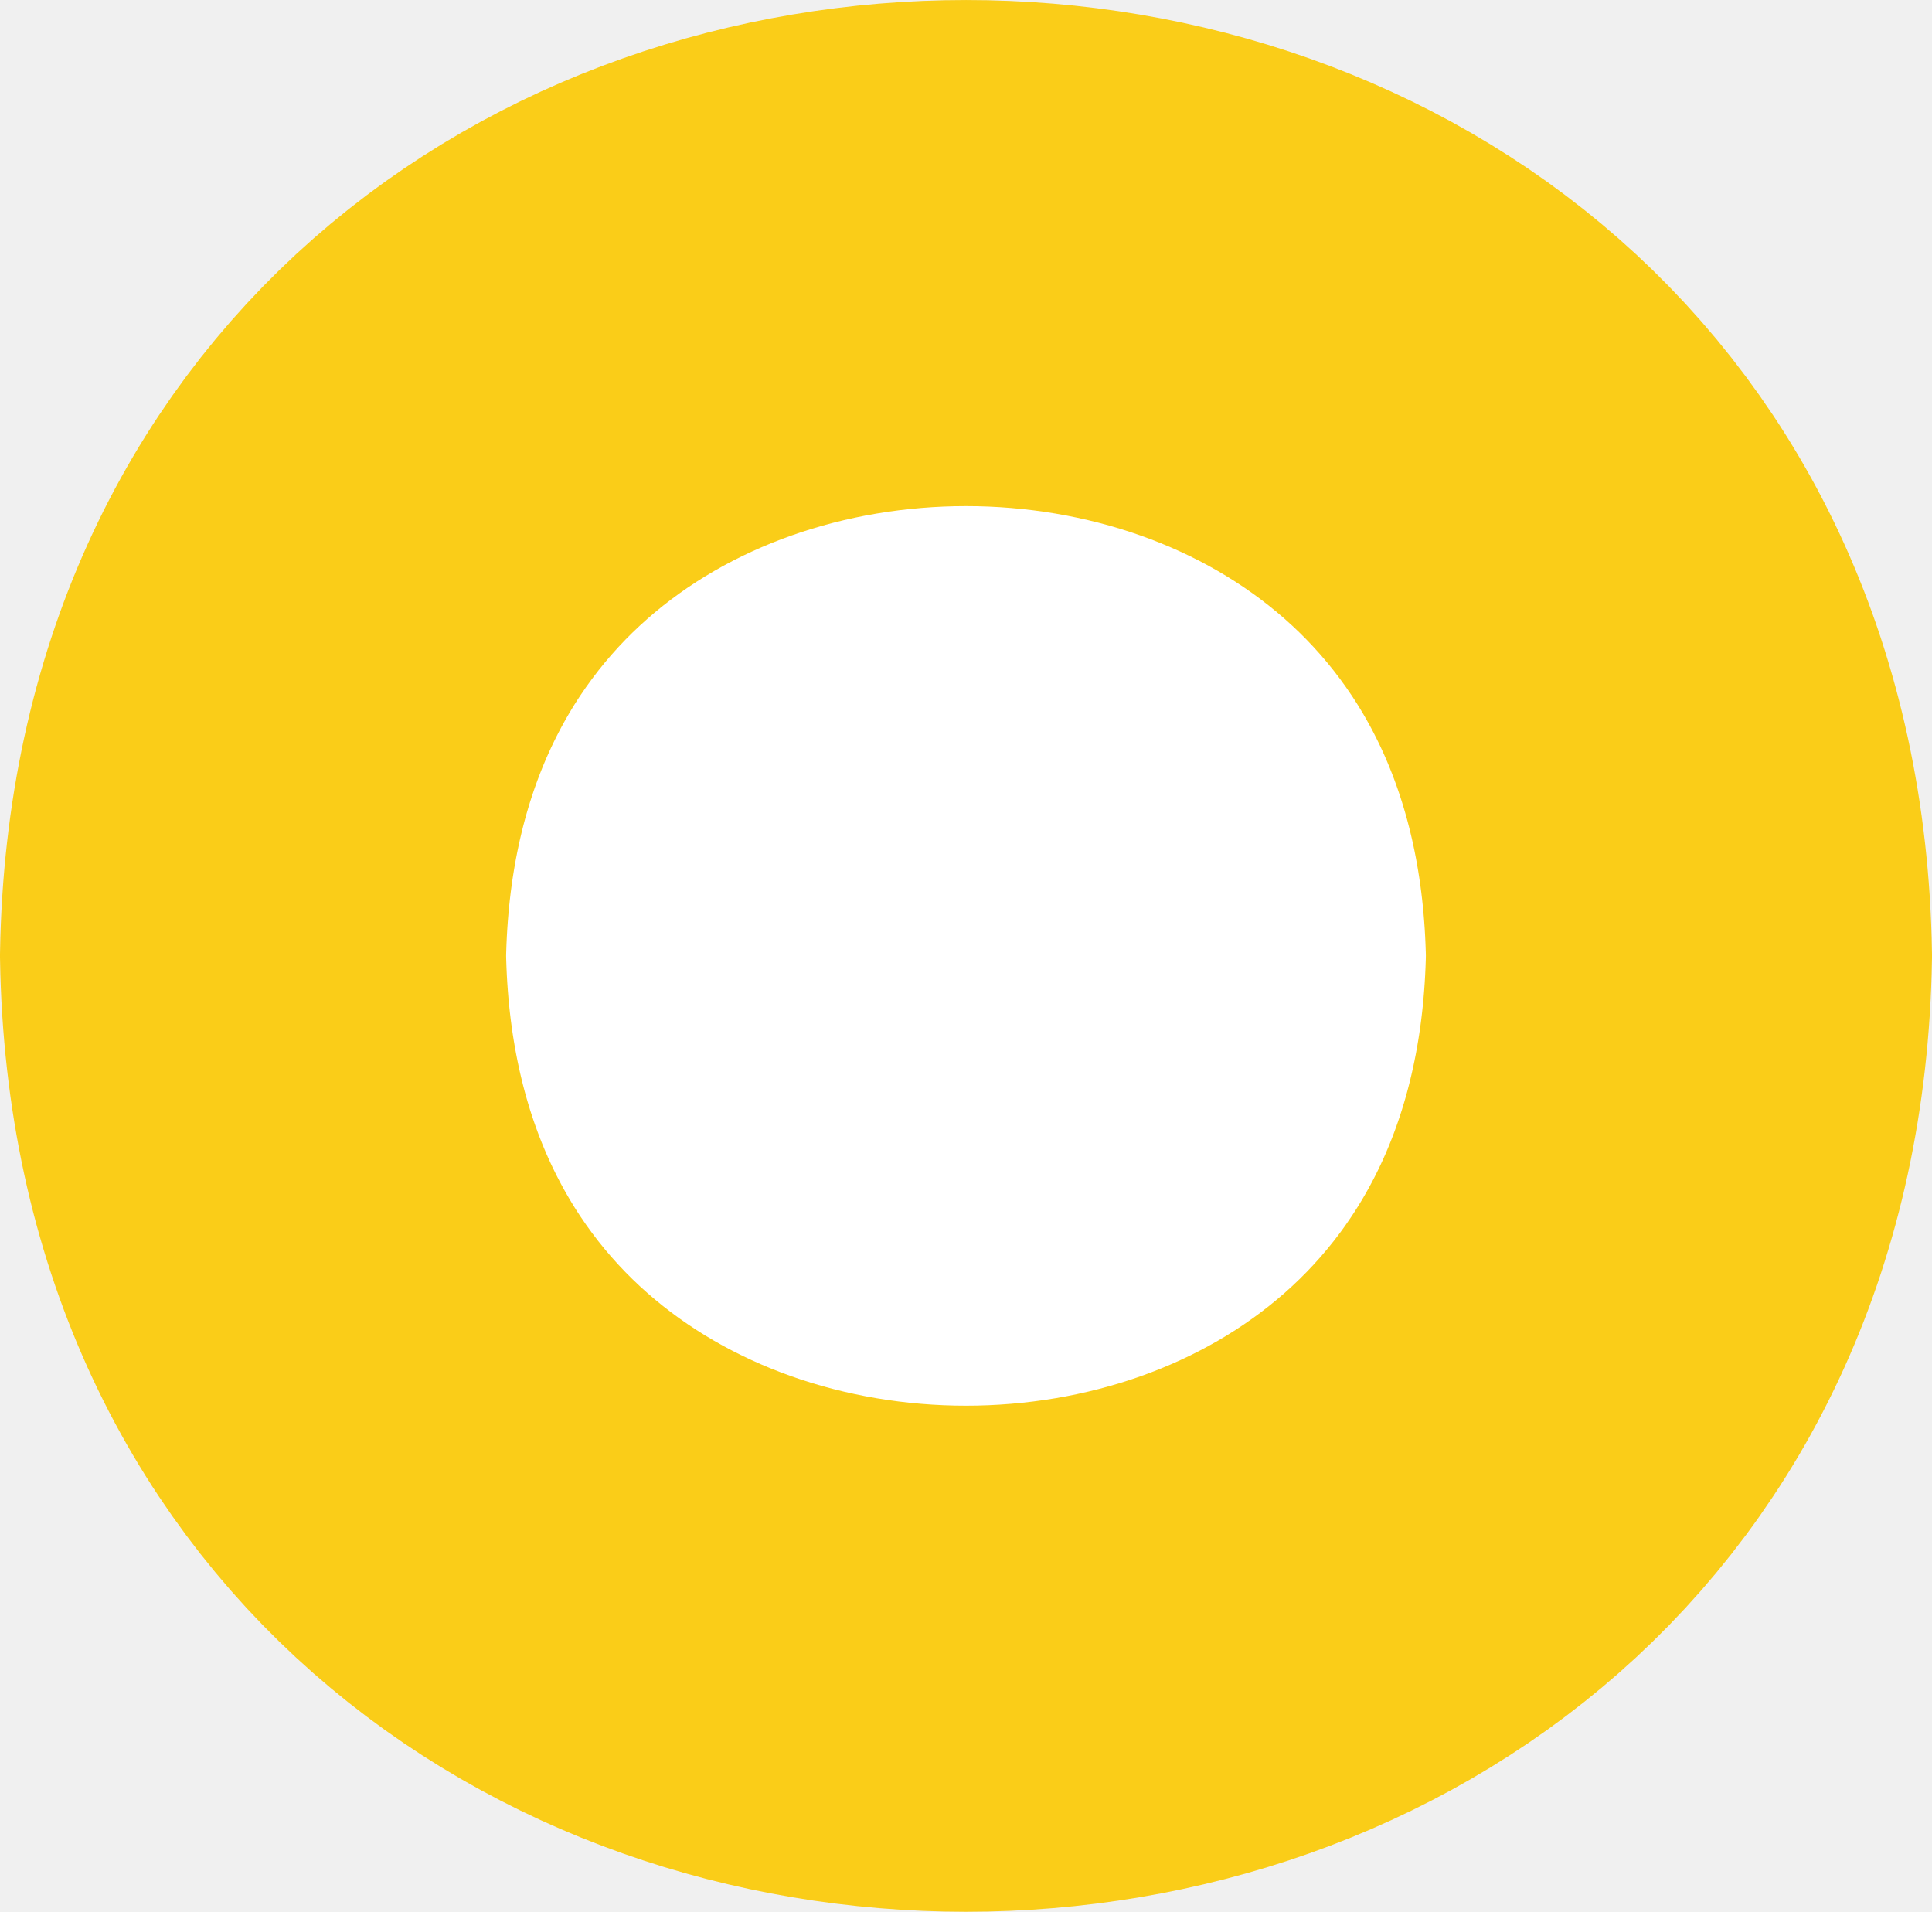
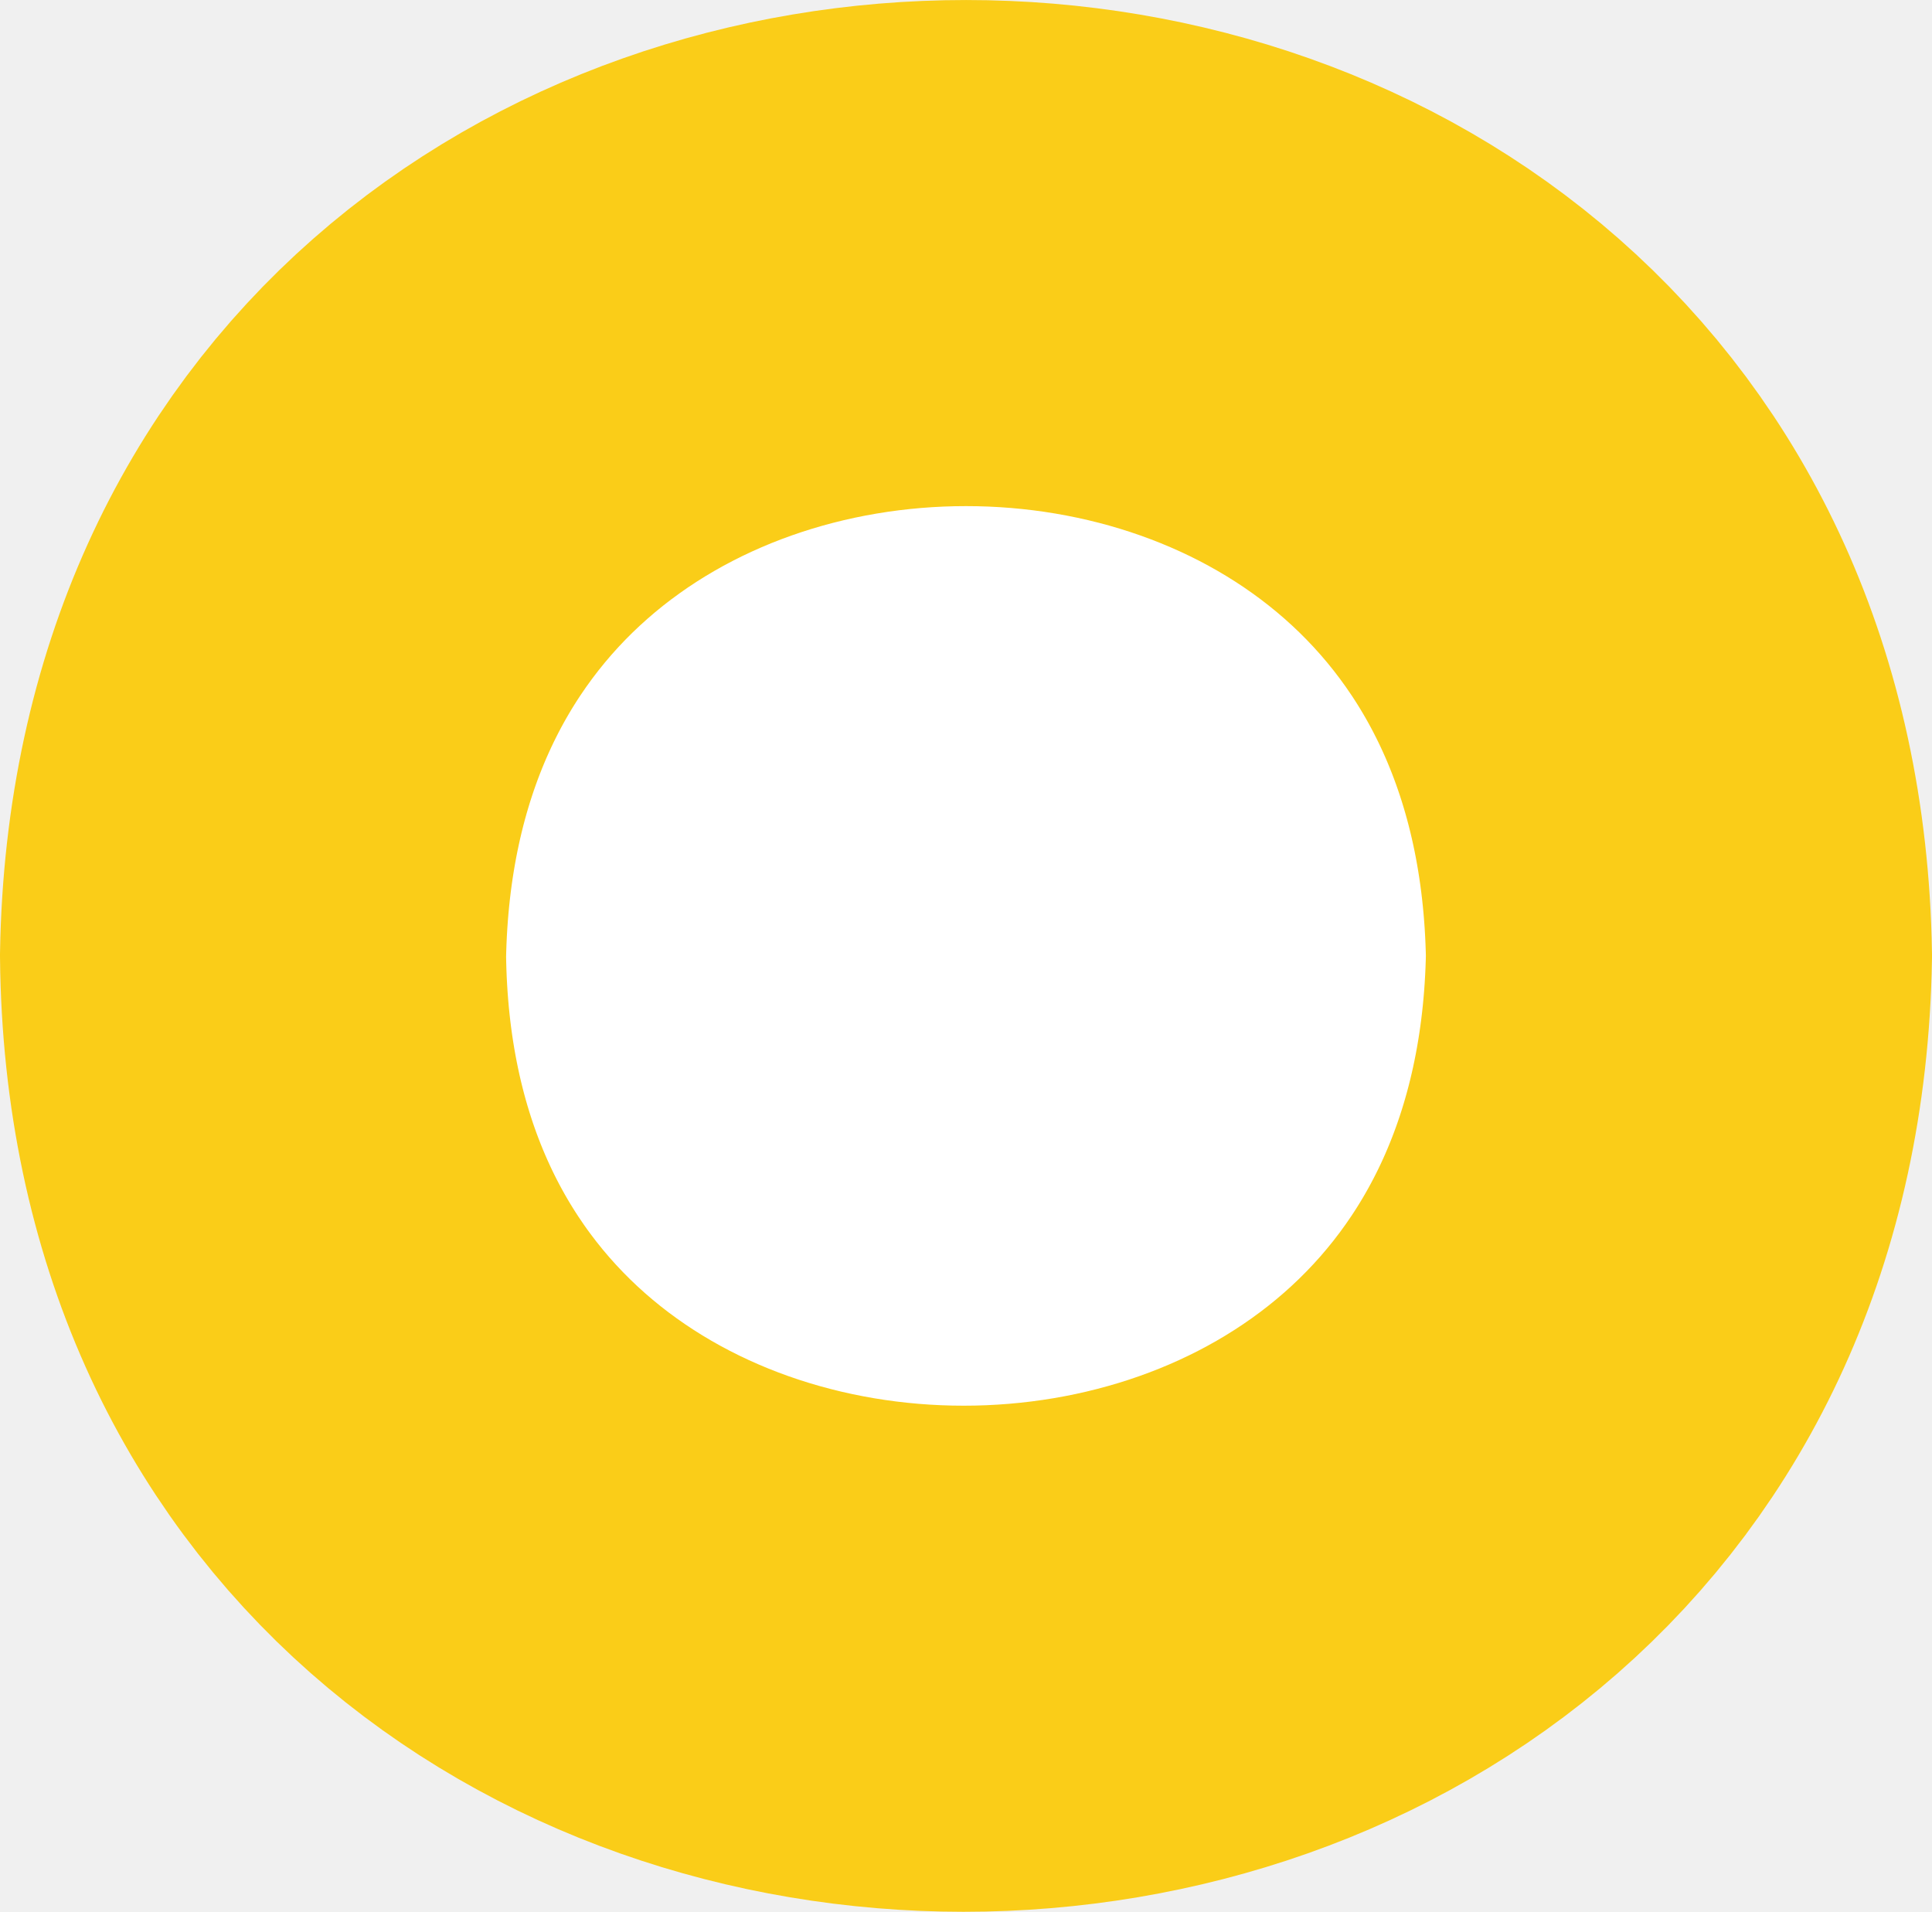
<svg xmlns="http://www.w3.org/2000/svg" id="Layer_2" viewBox="0 0 114.53 113.33">
  <defs>
    <style>.cls-1{fill:#fff;stroke:#facd18;stroke-miterlimit:10;stroke-width:30px;}</style>
  </defs>
  <g id="Layer_1-2">
-     <path class="cls-1" d="m99.53,56.66c-.95,55.56-83.59,55.55-84.53,0,.95-55.55,83.59-55.54,84.53,0Z" />
+     <path class="cls-1" d="m99.53,56.66c-.95,55.56-83.95,55.55-84.53,0,.95-55.55,83.59-55.54,84.53,0Z" />
  </g>
</svg>
